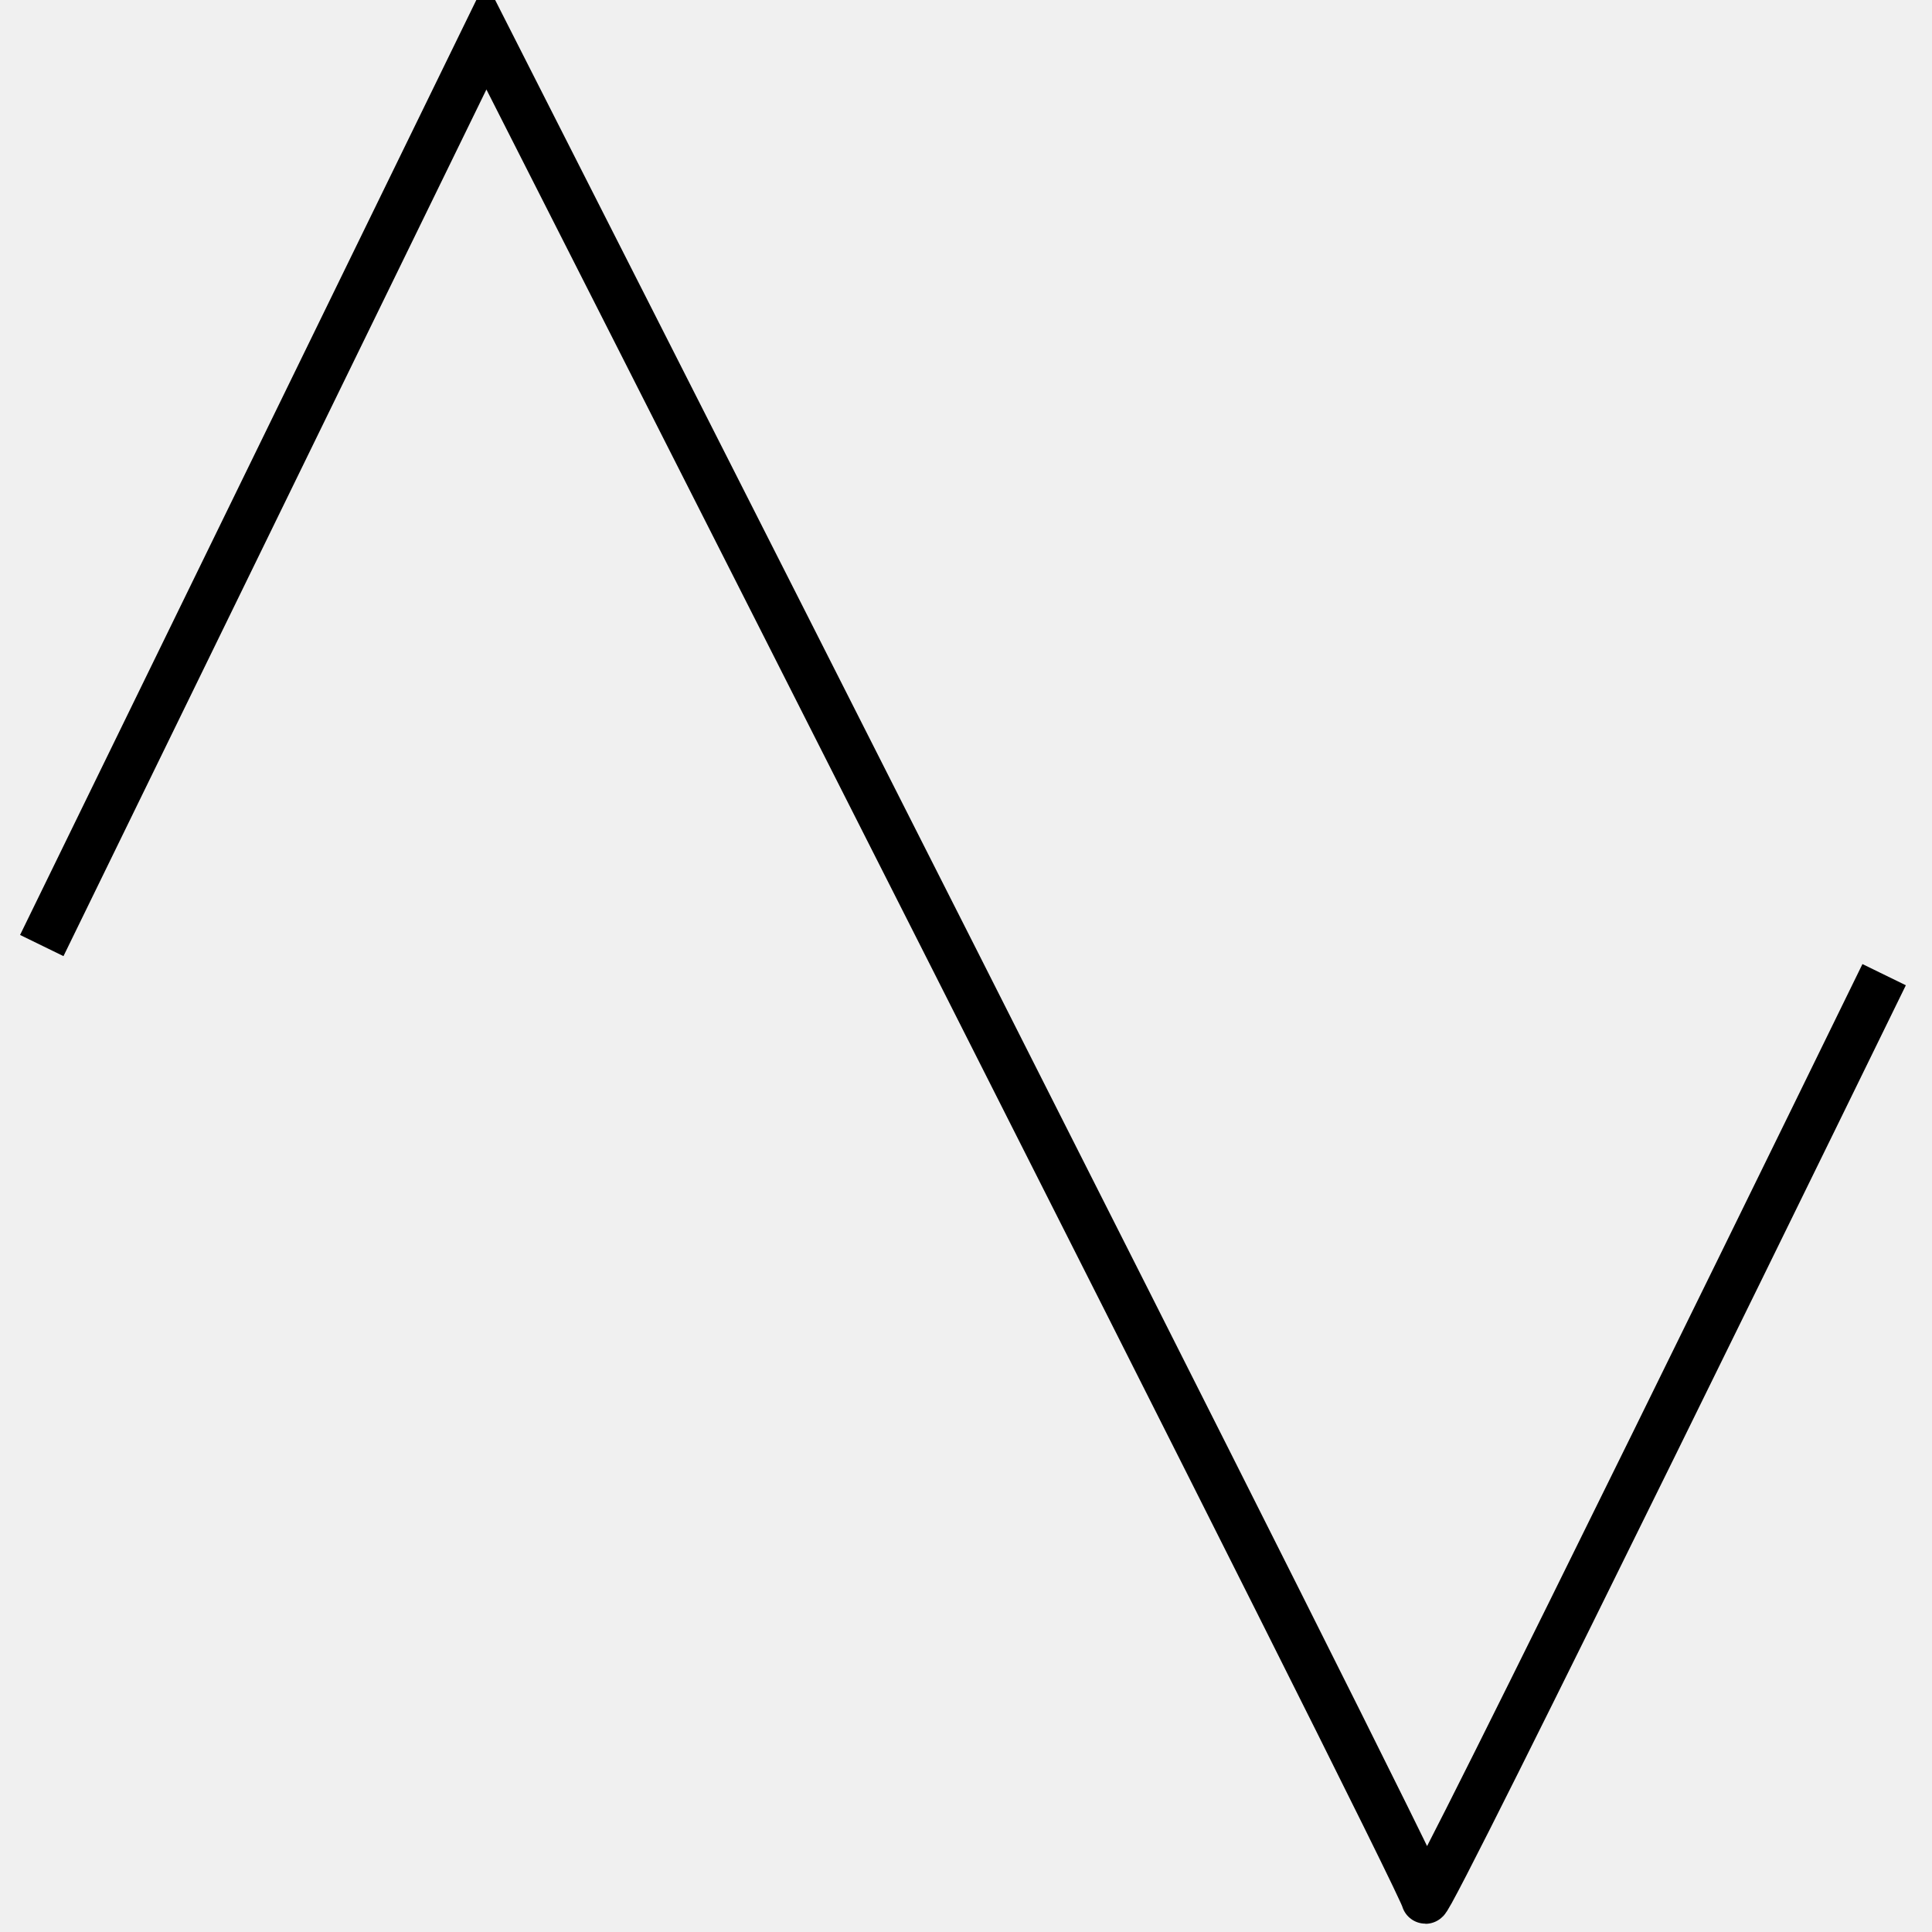
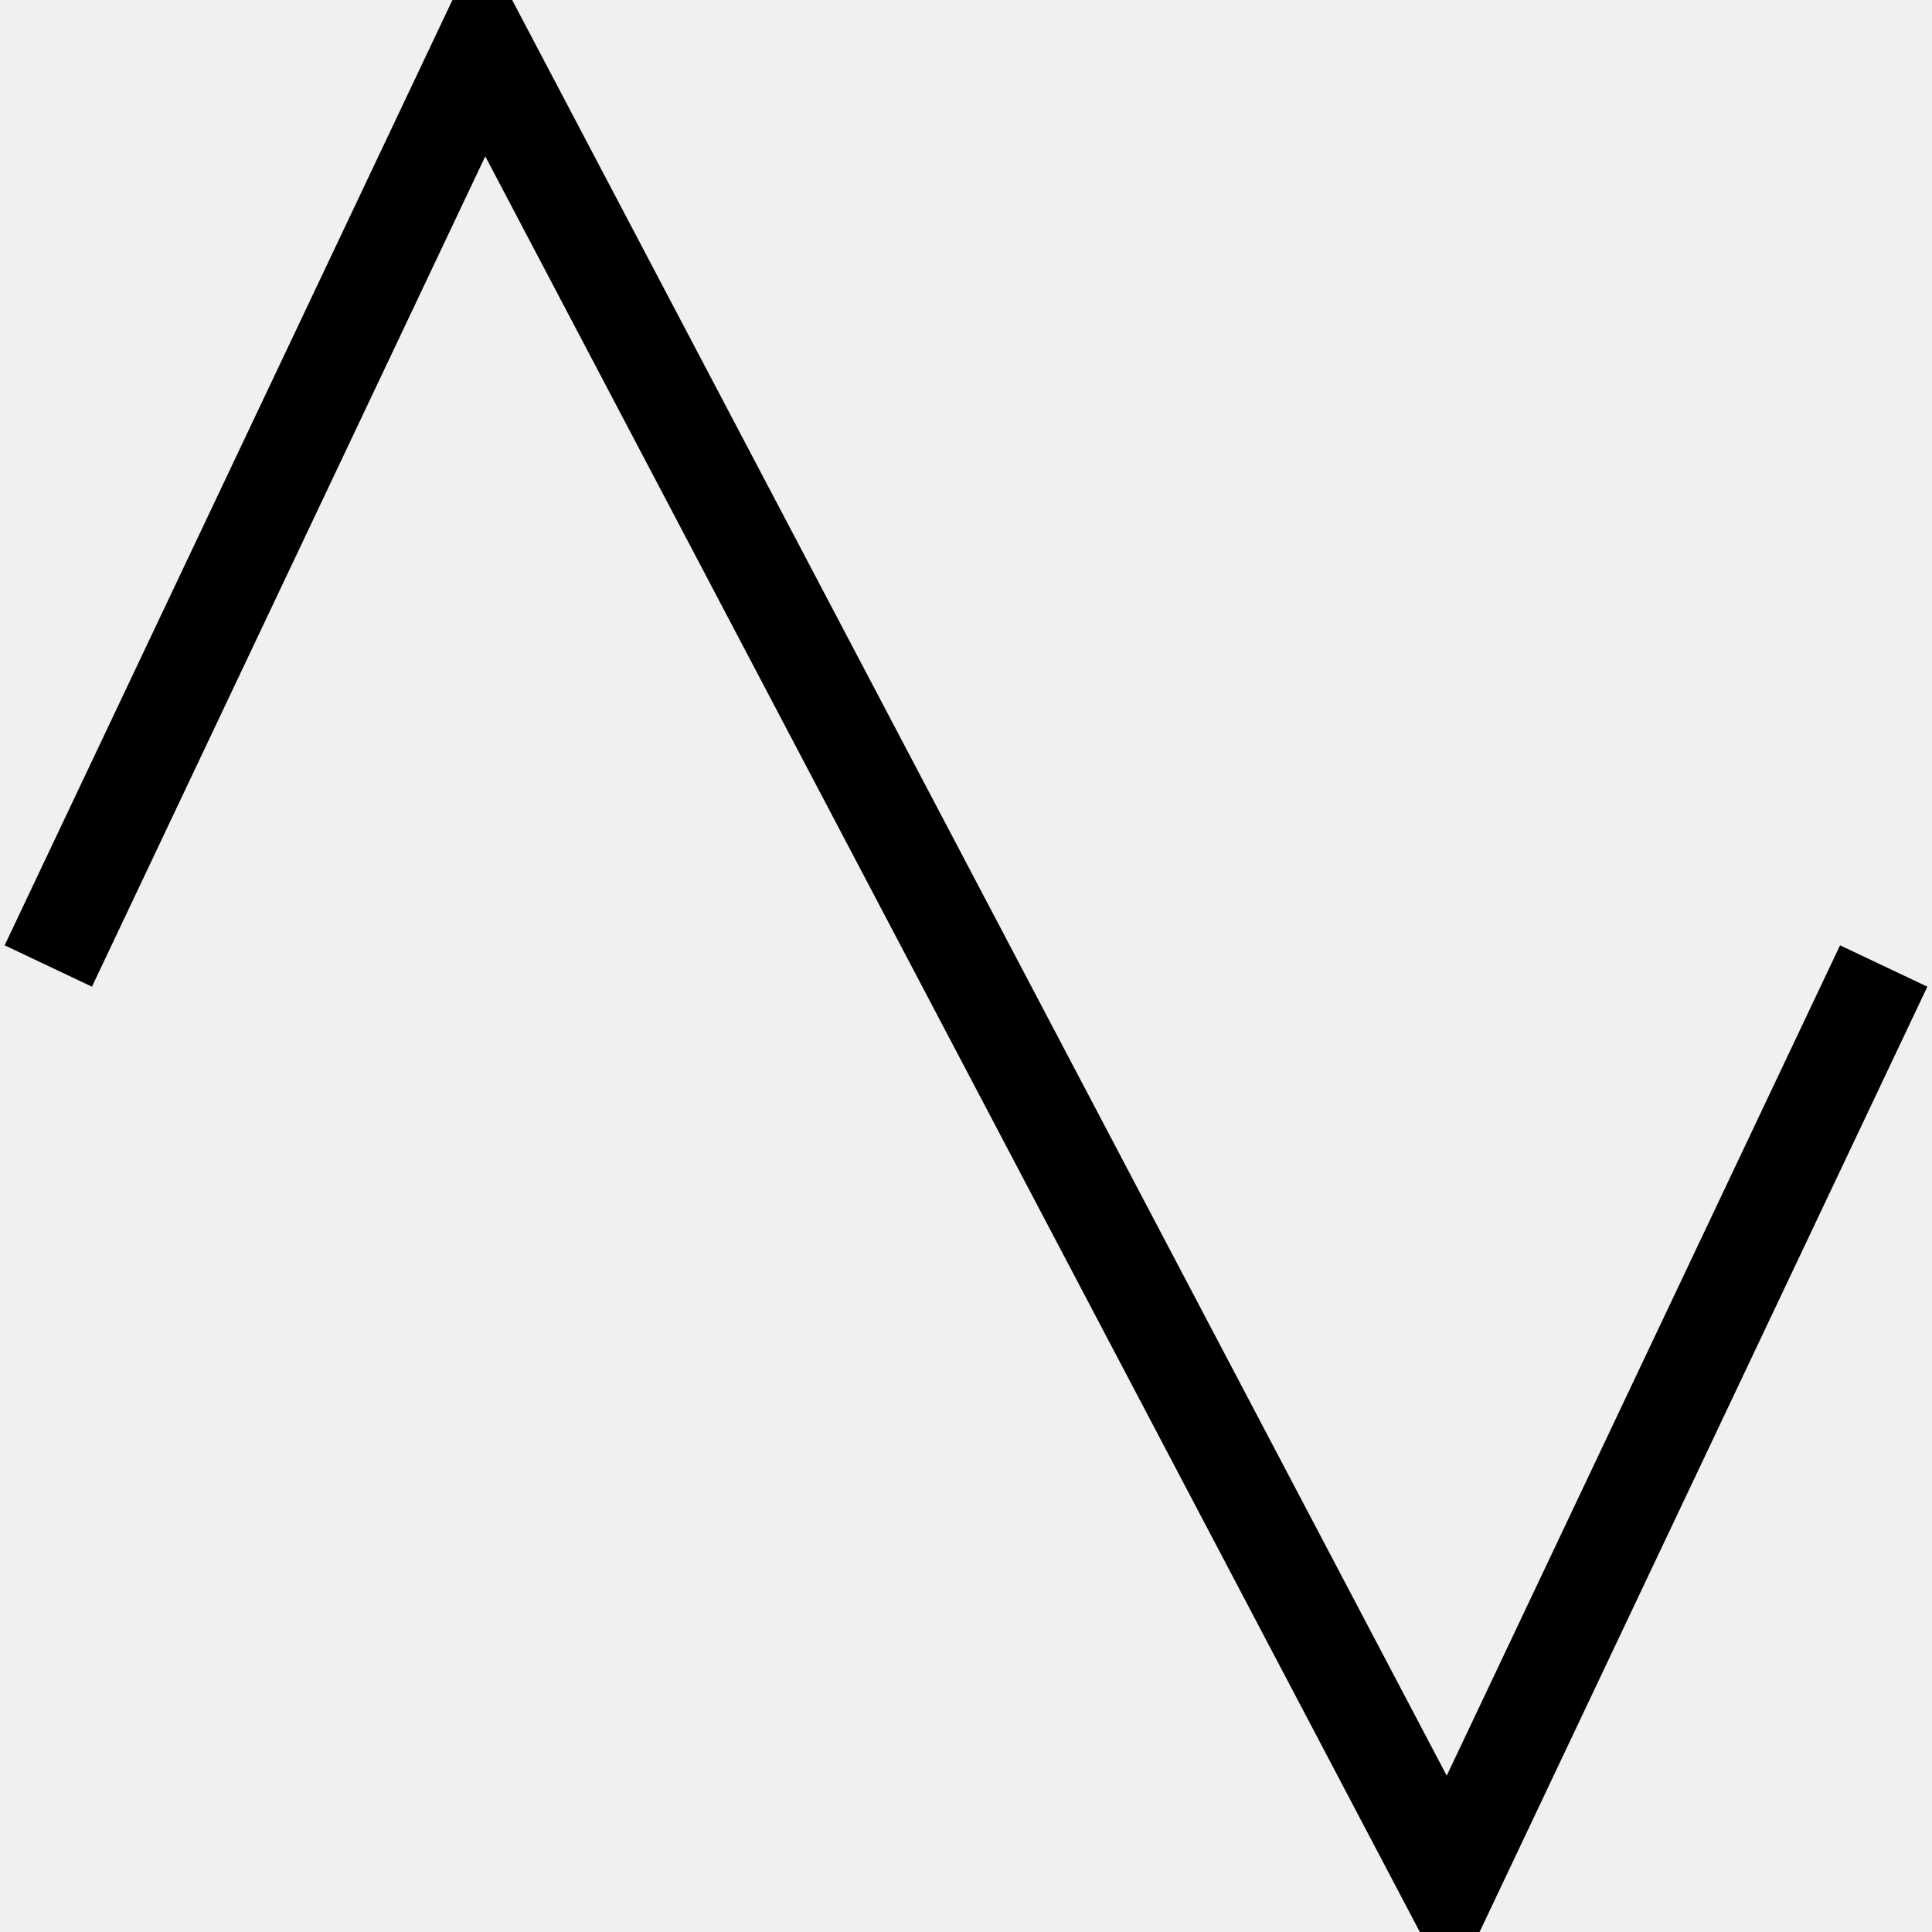
- <svg xmlns="http://www.w3.org/2000/svg" id="master-artboard" viewBox="0 0 400 400" version="1.1" x="0px" y="0px" style="enable-background:new 0 0 1400 980;" width="400px" height="400px">
-   <rect id="ee-background" x="0" y="0" width="400" height="400" style="fill: white; fill-opacity: 0; pointer-events: none;" />
-   <path d="M 8.649 195.764 L 100.618 7.303 C 100.618 7.303 295.109 390.255 295.109 393.27 C 295.109 396.286 390.093 201.794 390.093 201.794" style="fill: rgb(0, 0, 0); fill-opacity: 0; stroke: rgb(0, 0, 0); stroke-opacity: 1; stroke-width: 10; paint-order: fill;" />
+ <svg xmlns="http://www.w3.org/2000/svg" id="master-artboard" viewBox="0 0 400 400" version="1.1" x="0px" y="0px" width="400px" height="400px">
+   <path d="M 10 200 L 100 10 C 100 10 300 390 300 390 C 300 390 390 200 390 200" style="fill: rgb(0, 0, 0); fill-opacity: 0; stroke: rgb(0, 0, 0); stroke-opacity: 1; stroke-width: 20; paint-order: fill;" />
</svg>
